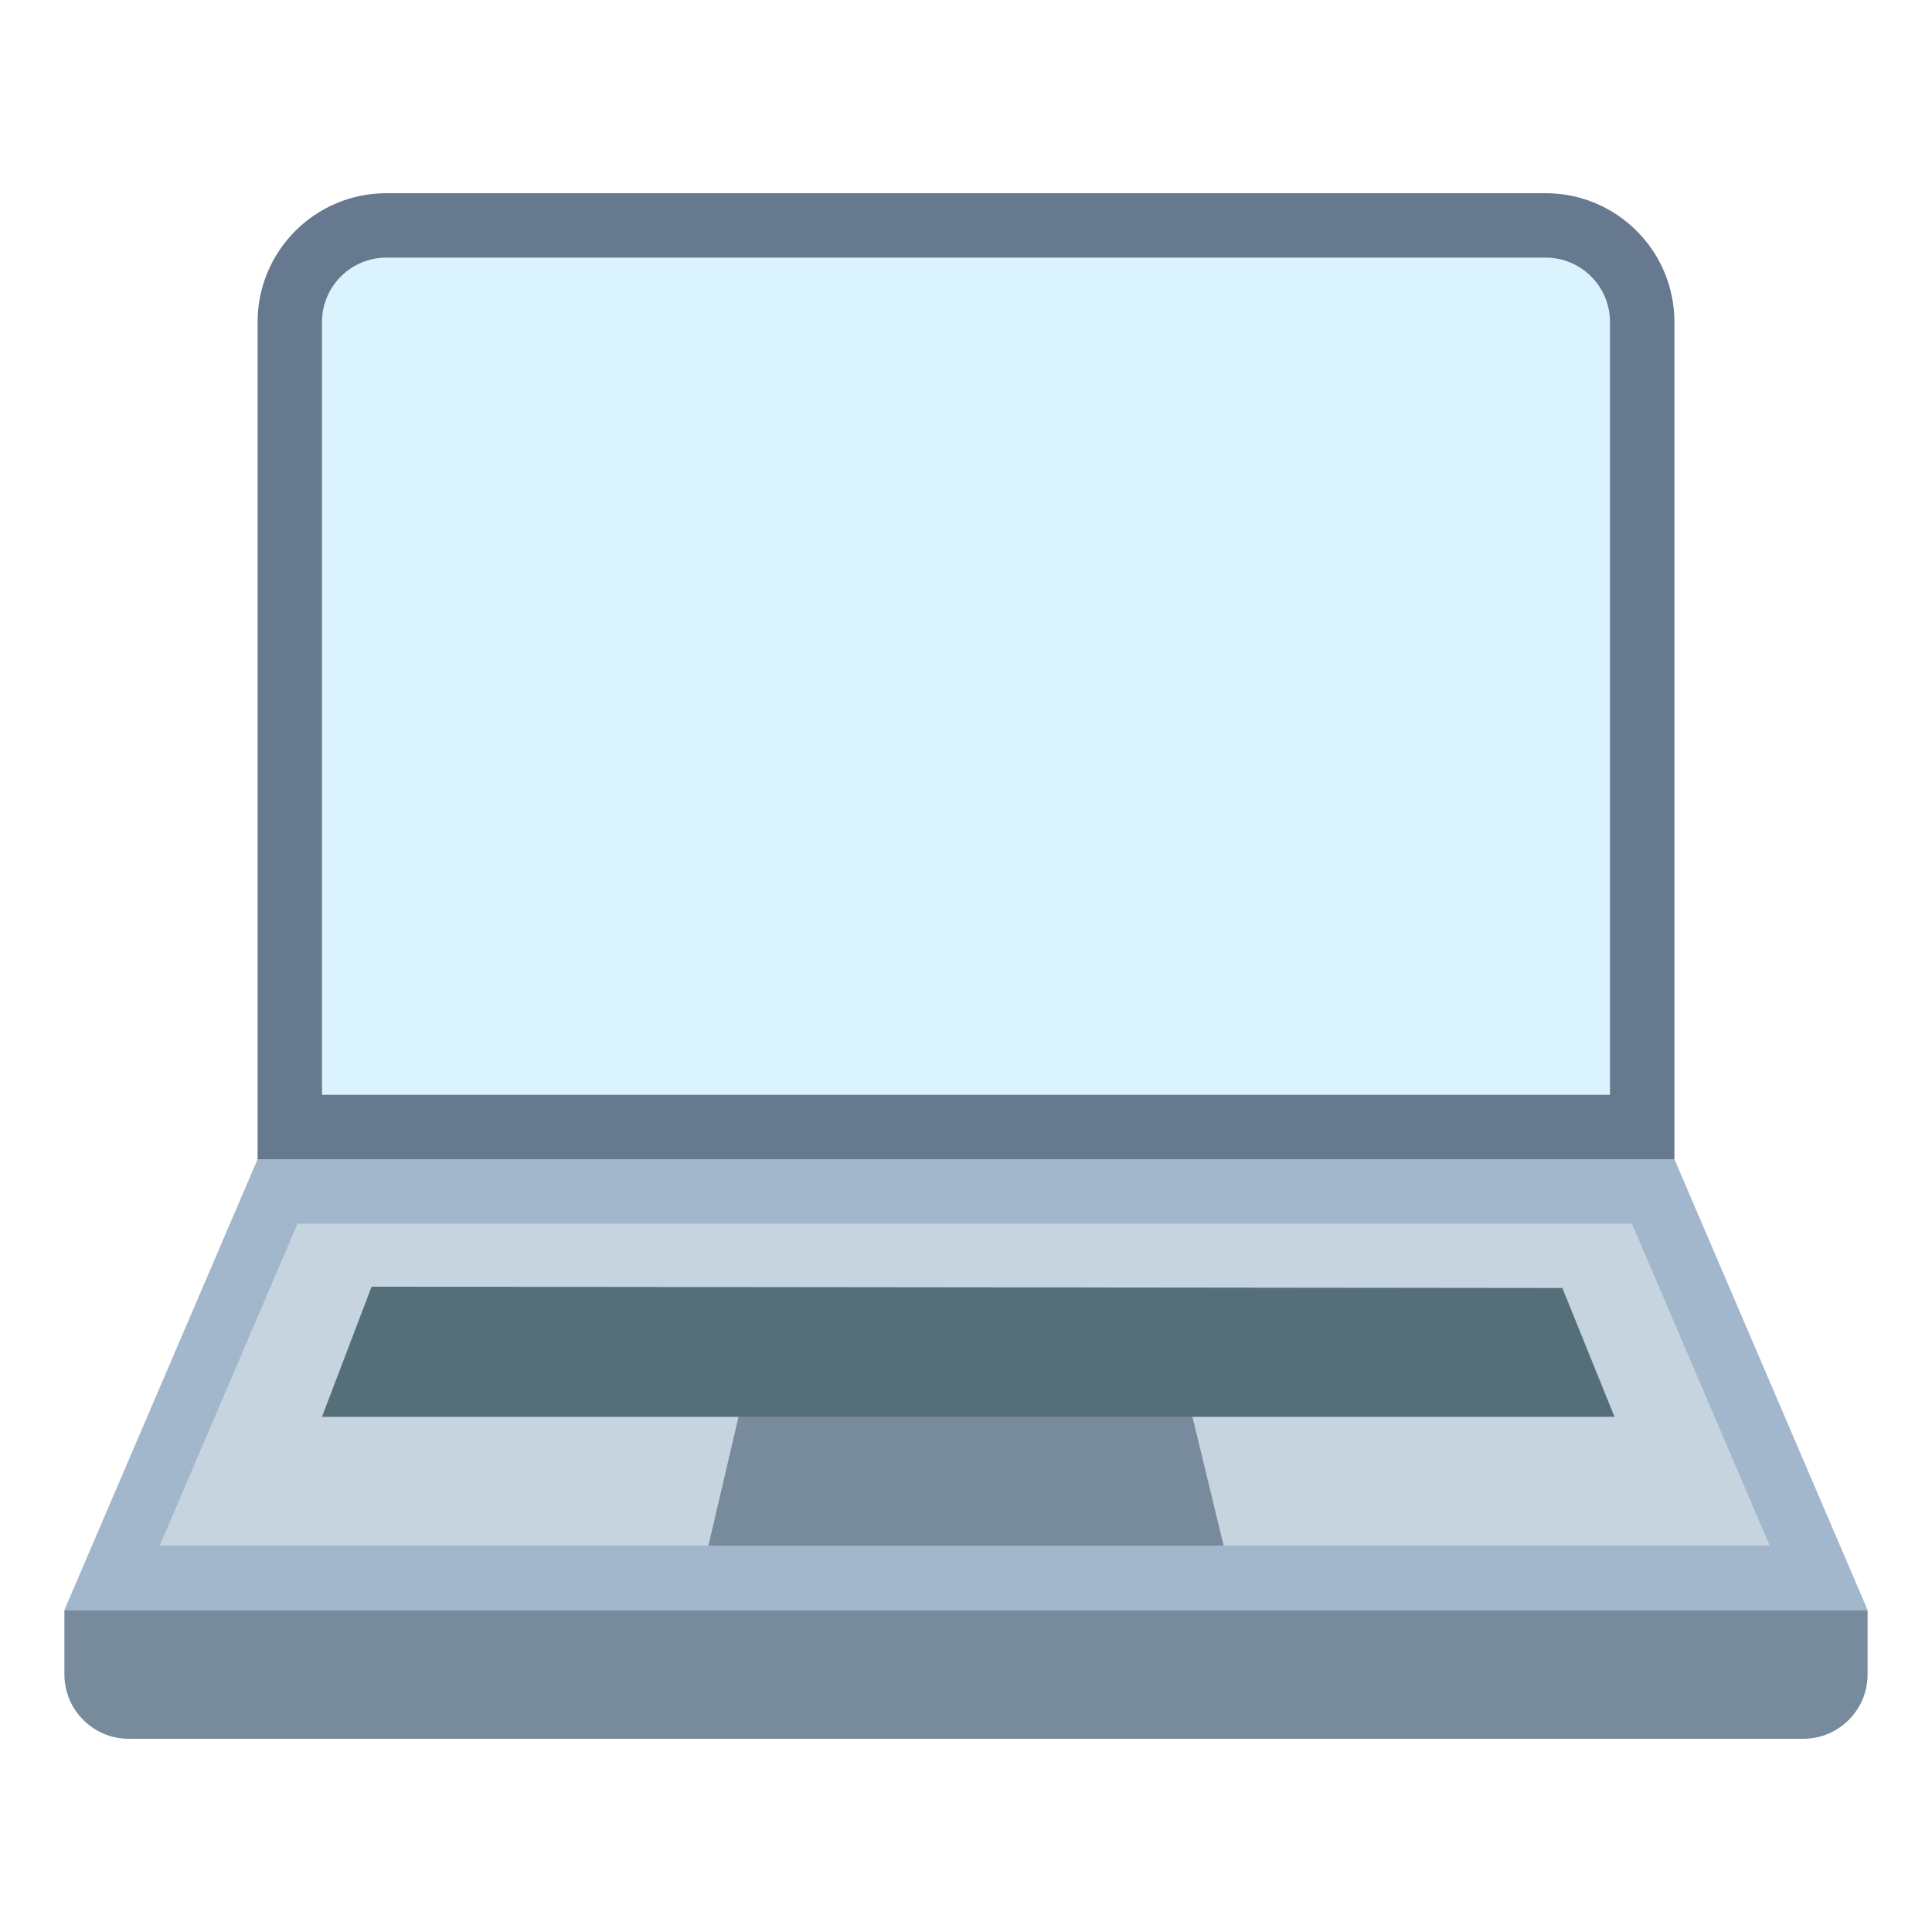
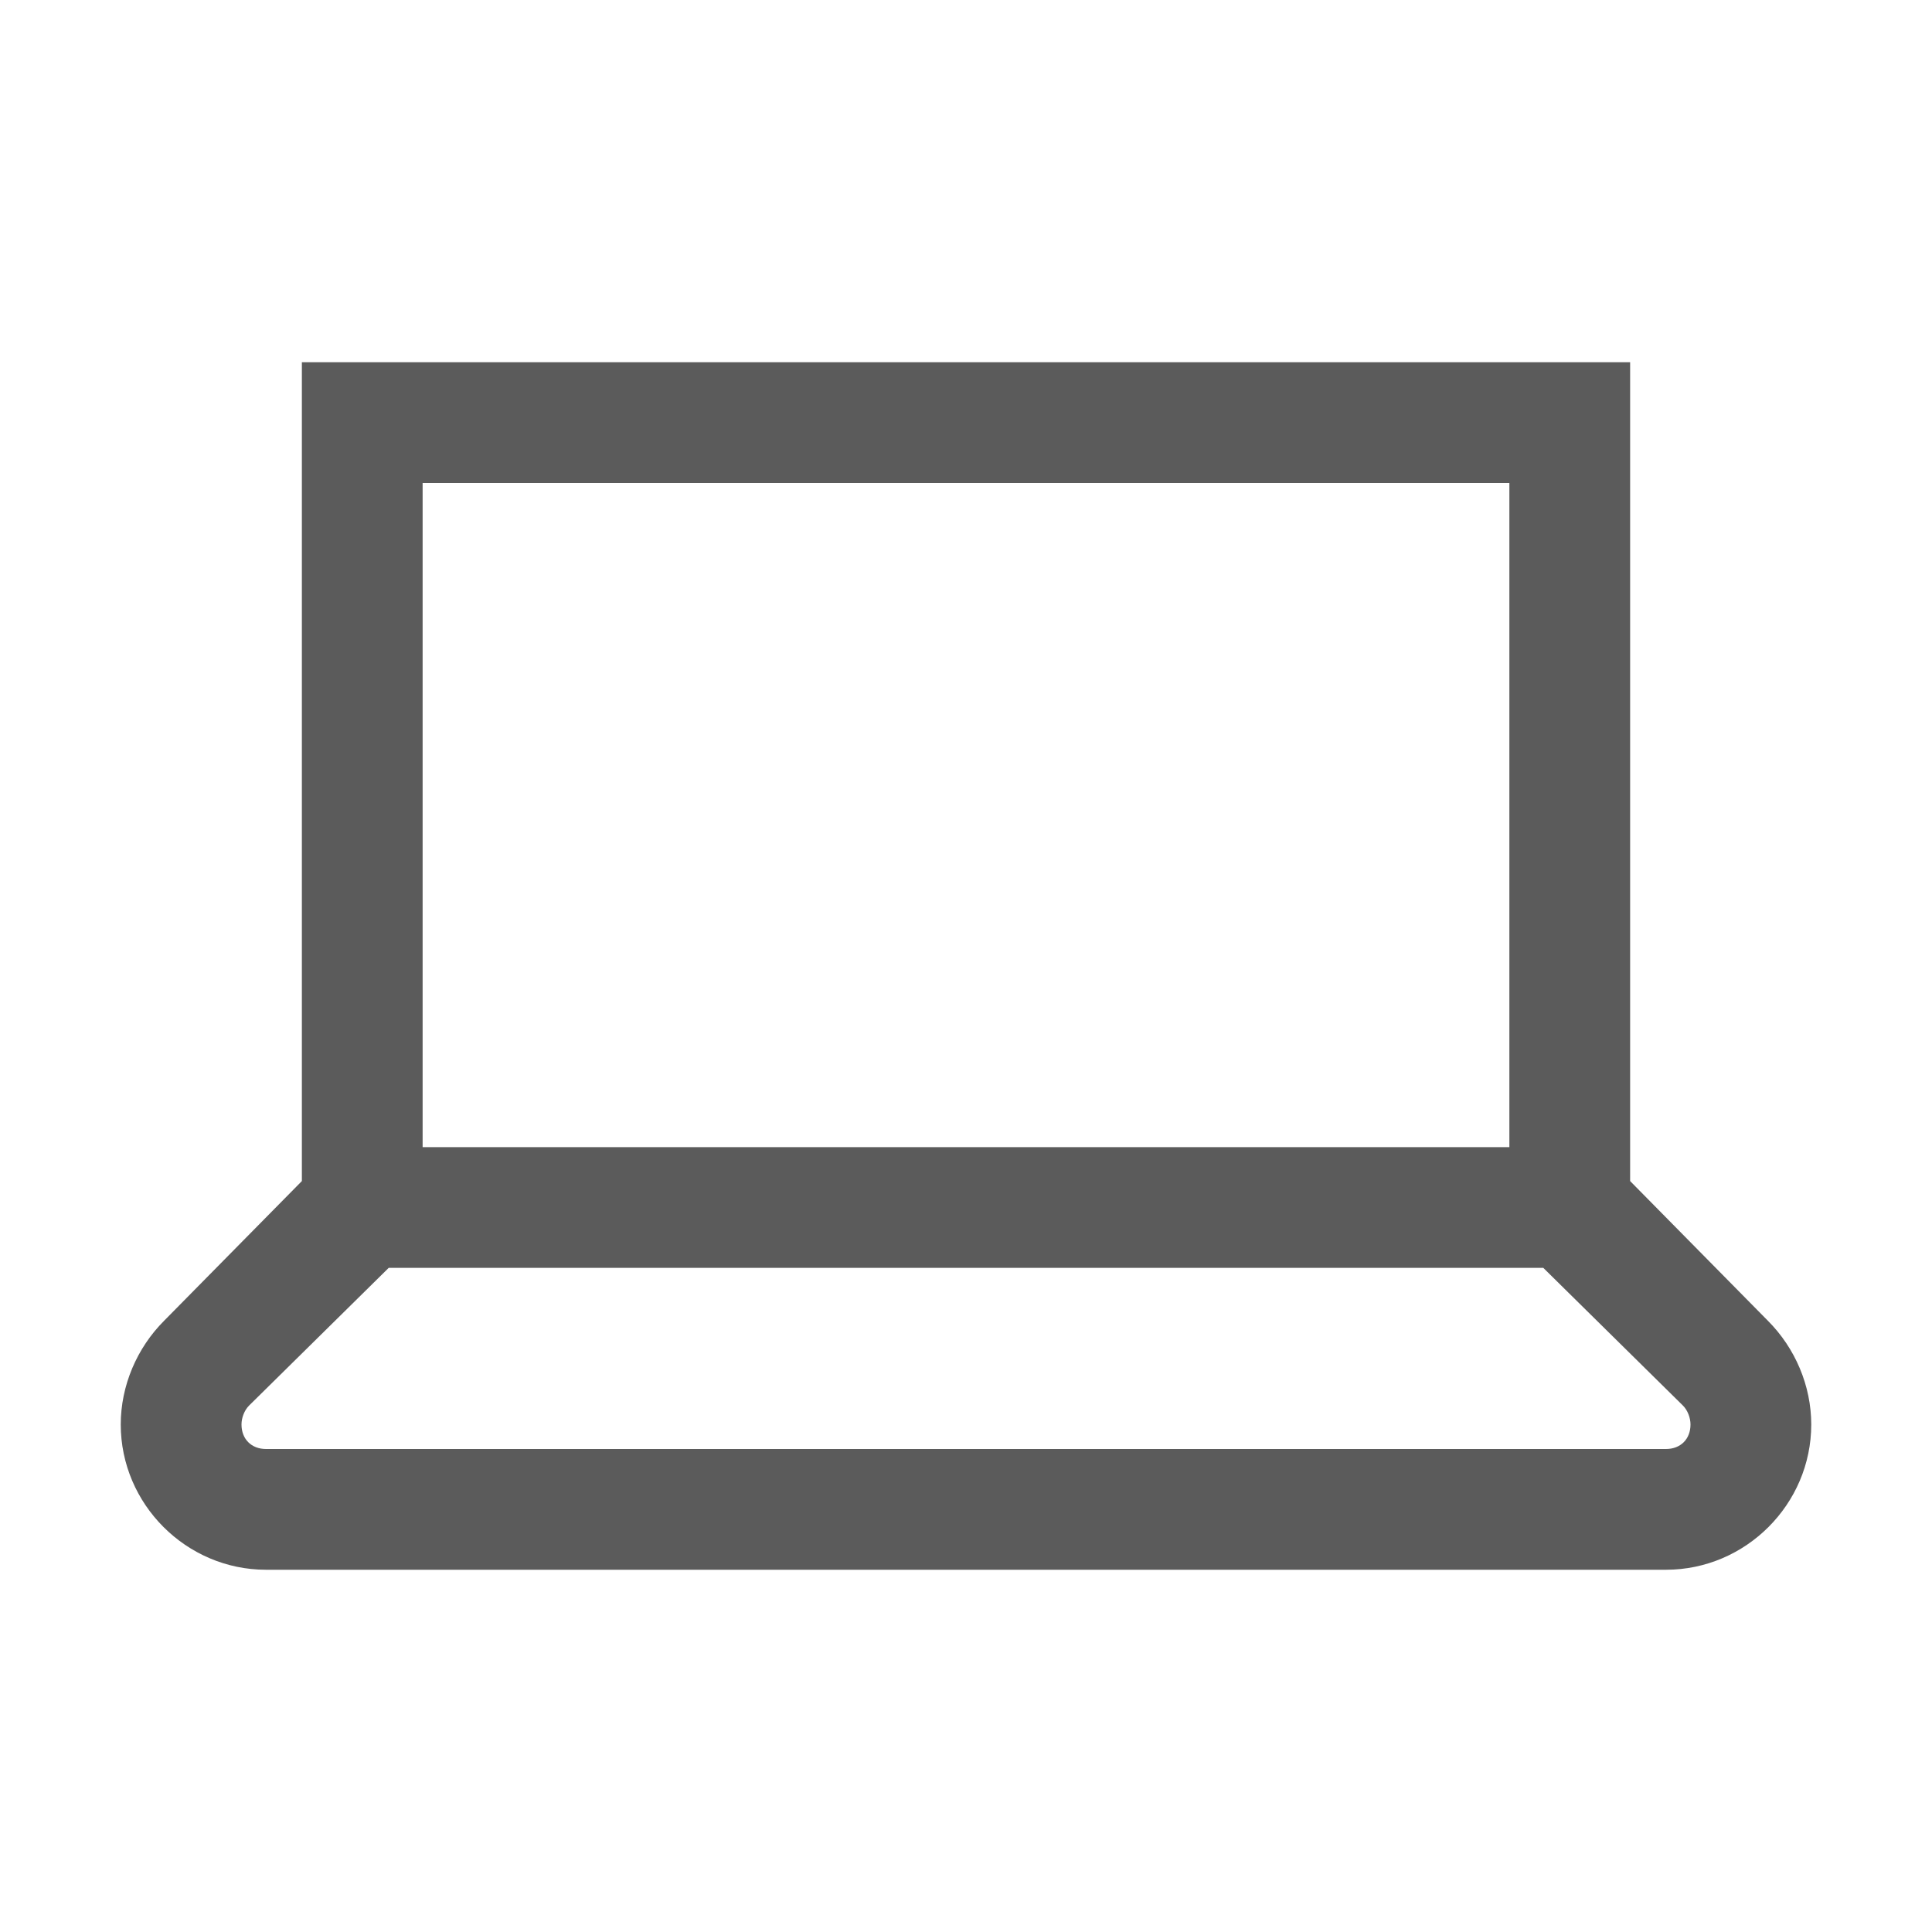
- <svg xmlns="http://www.w3.org/2000/svg" viewBox="0 0 30 30" width="360" height="360">
-   <path fill="#788b9c" d="M1,25H29a0,0,0,0,1,0,0v1a1,1,0,0,1-1,1H2a1,1,0,0,1-1-1V25a0,0,0,0,1,0,0Z" />
-   <path fill="#c5d4de" d="M1.76 24.5L4.33 18.5 25.67 18.5 28.24 24.5 1.76 24.5z" />
-   <path fill="#a3b7cc" d="M25.34,19l2.14,5h-25l2.14-5H25.34M26,18H4L1,25H29l-3-7Z" />
-   <path fill="#dbf2ff" d="M4.5,17.5V5A1.5,1.5,0,0,1,6,3.5H24A1.5,1.5,0,0,1,25.5,5V17.5Z" />
-   <path fill="#66798f" d="M24,4a1,1,0,0,1,1,1V17H5V5A1,1,0,0,1,6,4H24m0-1H6A2,2,0,0,0,4,5V18H26V5a2,2,0,0,0-2-2Z" />
-   <path fill="#788b9c" d="M18.27 20.98L11.7 21.01 11 24 19 24 18.27 20.98z" />
-   <path fill="#546e7a" d="M5.77 19.98L24.26 20 25.07 22 5 22 5.77 19.98z" />
+ <svg xmlns="http://www.w3.org/2000/svg" viewBox="0 0 32 32" width="512" height="512">
+   <path d="M5 6L5 19.562L2.719 21.875C2.266 22.328 2 22.953 2 23.594C2 24.914 3.086 26 4.406 26L27.594 26C28.914 26 30 24.914 30 23.594C30 22.953 29.734 22.328 29.281 21.875L27 19.562L27 6 Z M 7 8L25 8L25 19L7 19 Z M 6.438 21L25.562 21L27.875 23.281C27.953 23.359 28 23.484 28 23.594C28 23.836 27.836 24 27.594 24L4.406 24C4.164 24 4 23.836 4 23.594C4 23.484 4.047 23.359 4.125 23.281Z" fill="#5B5B5B" />
</svg>
